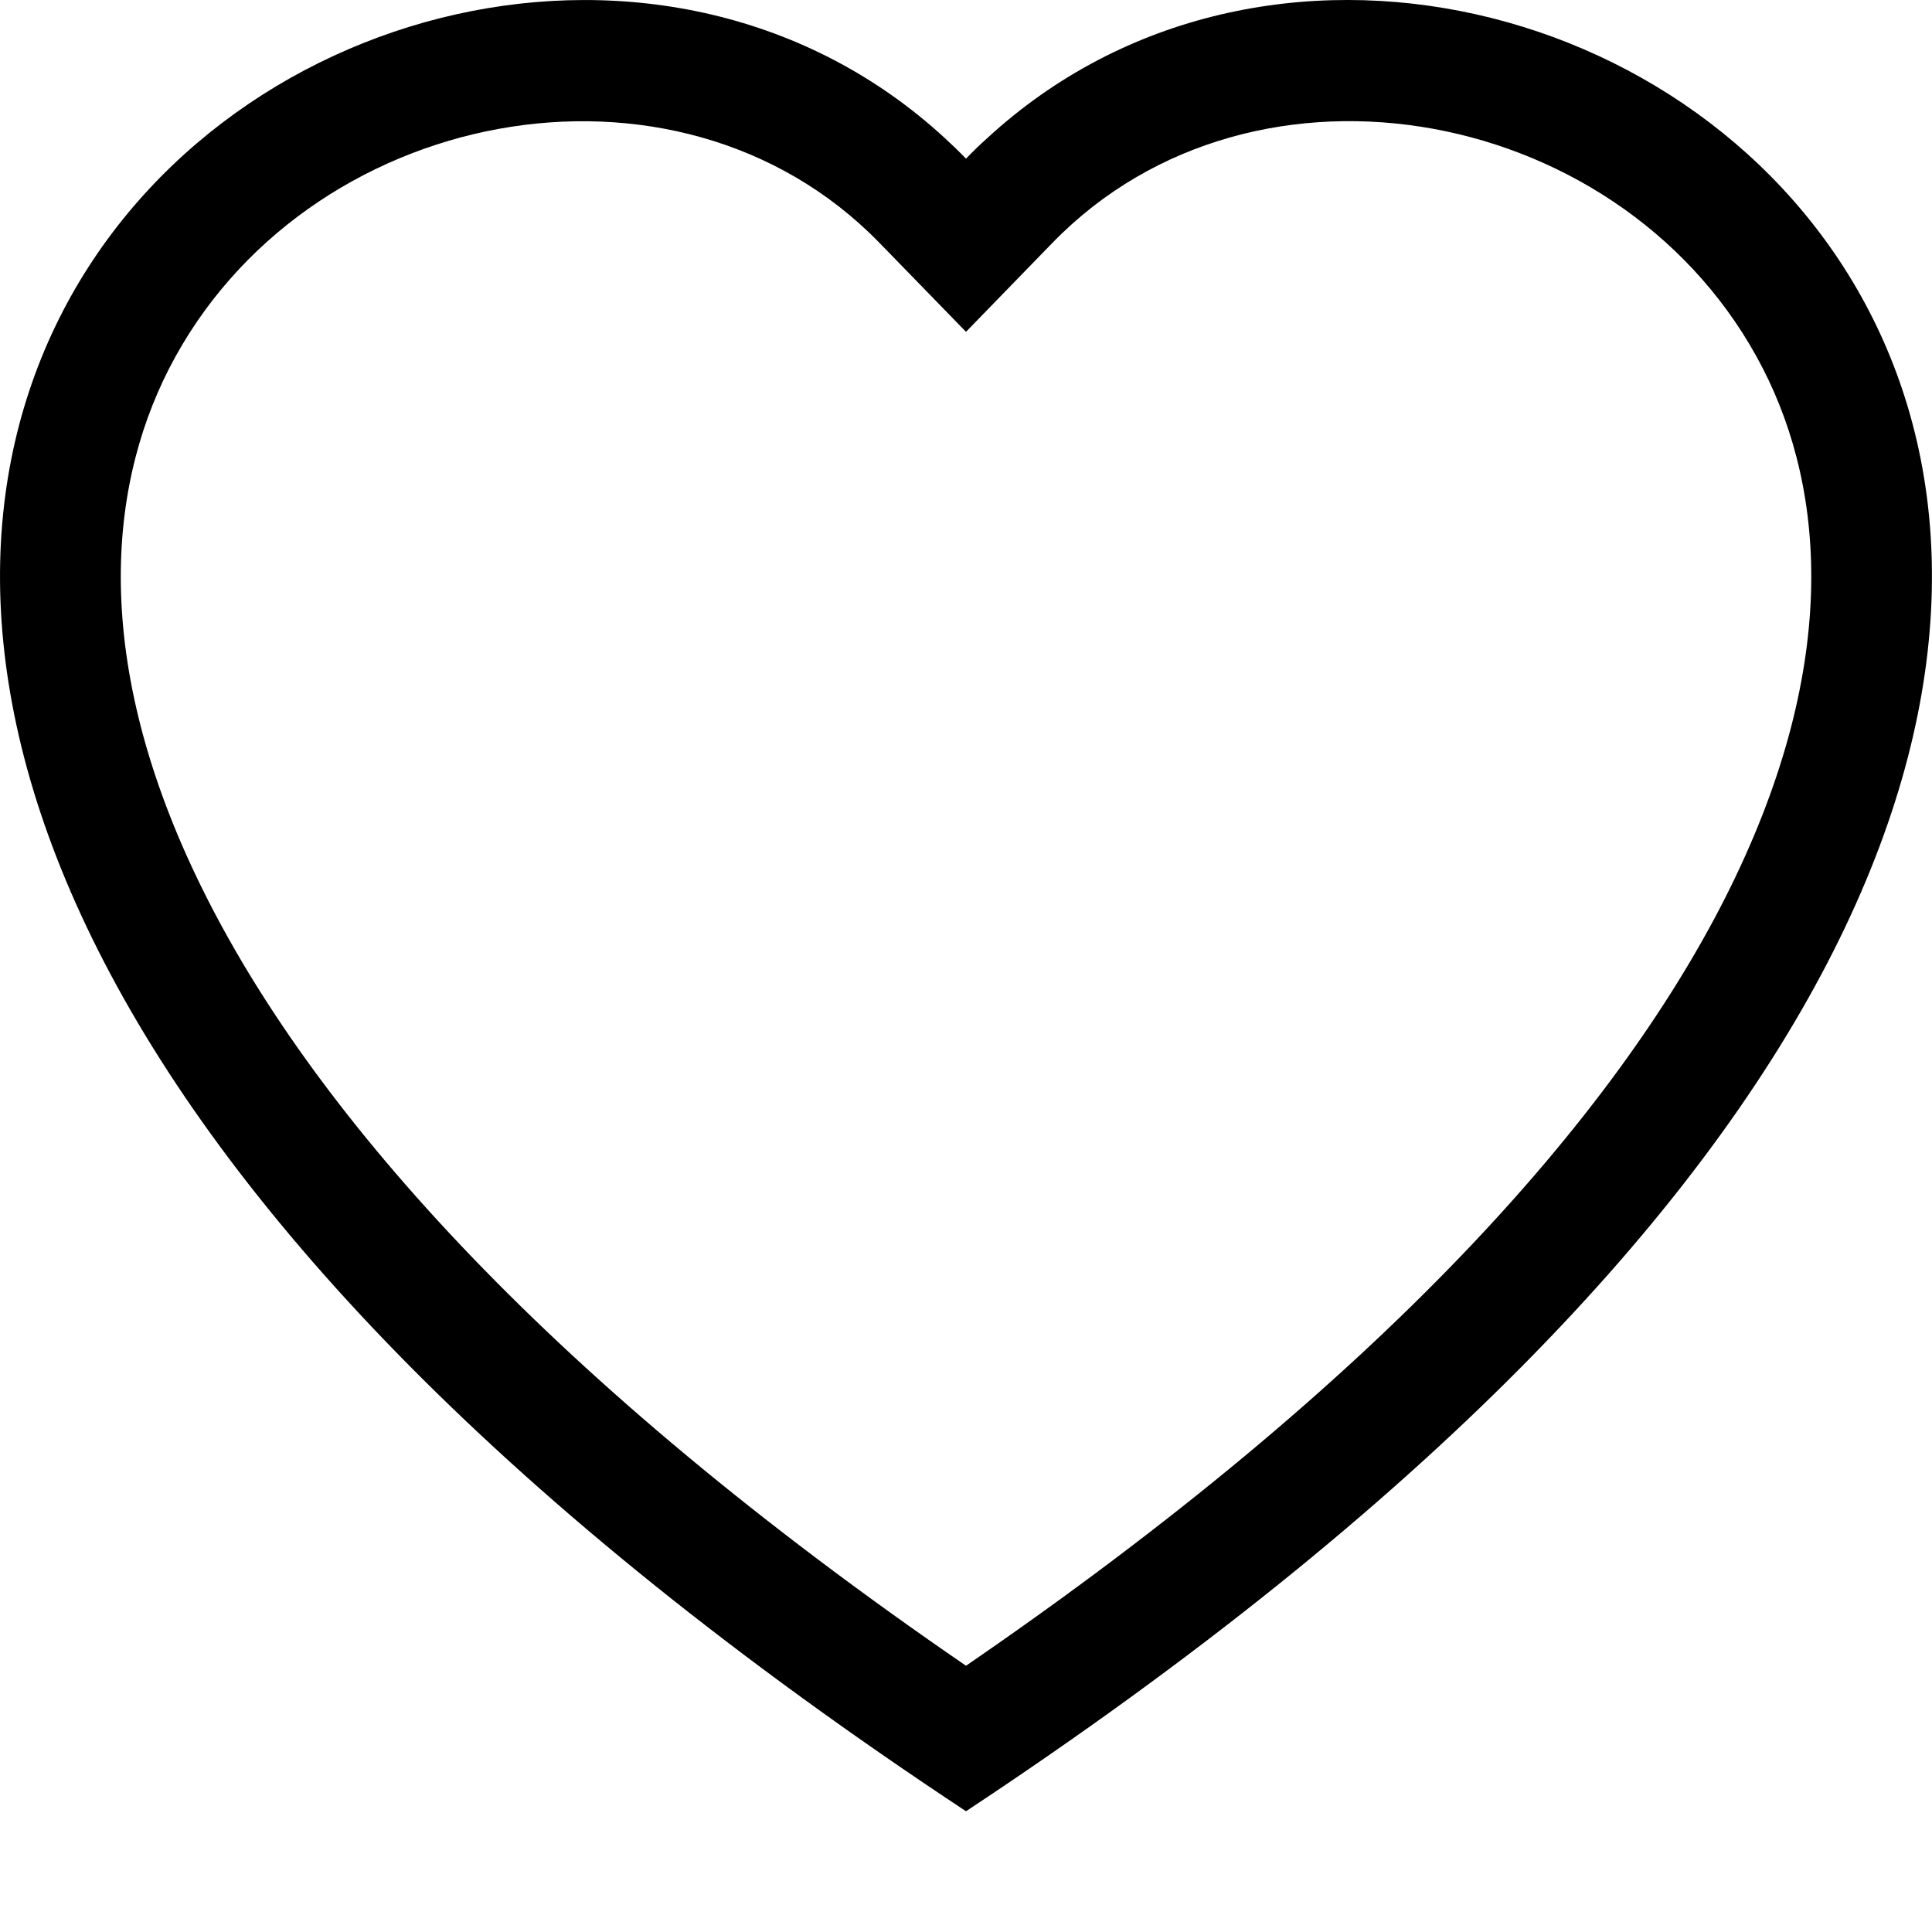
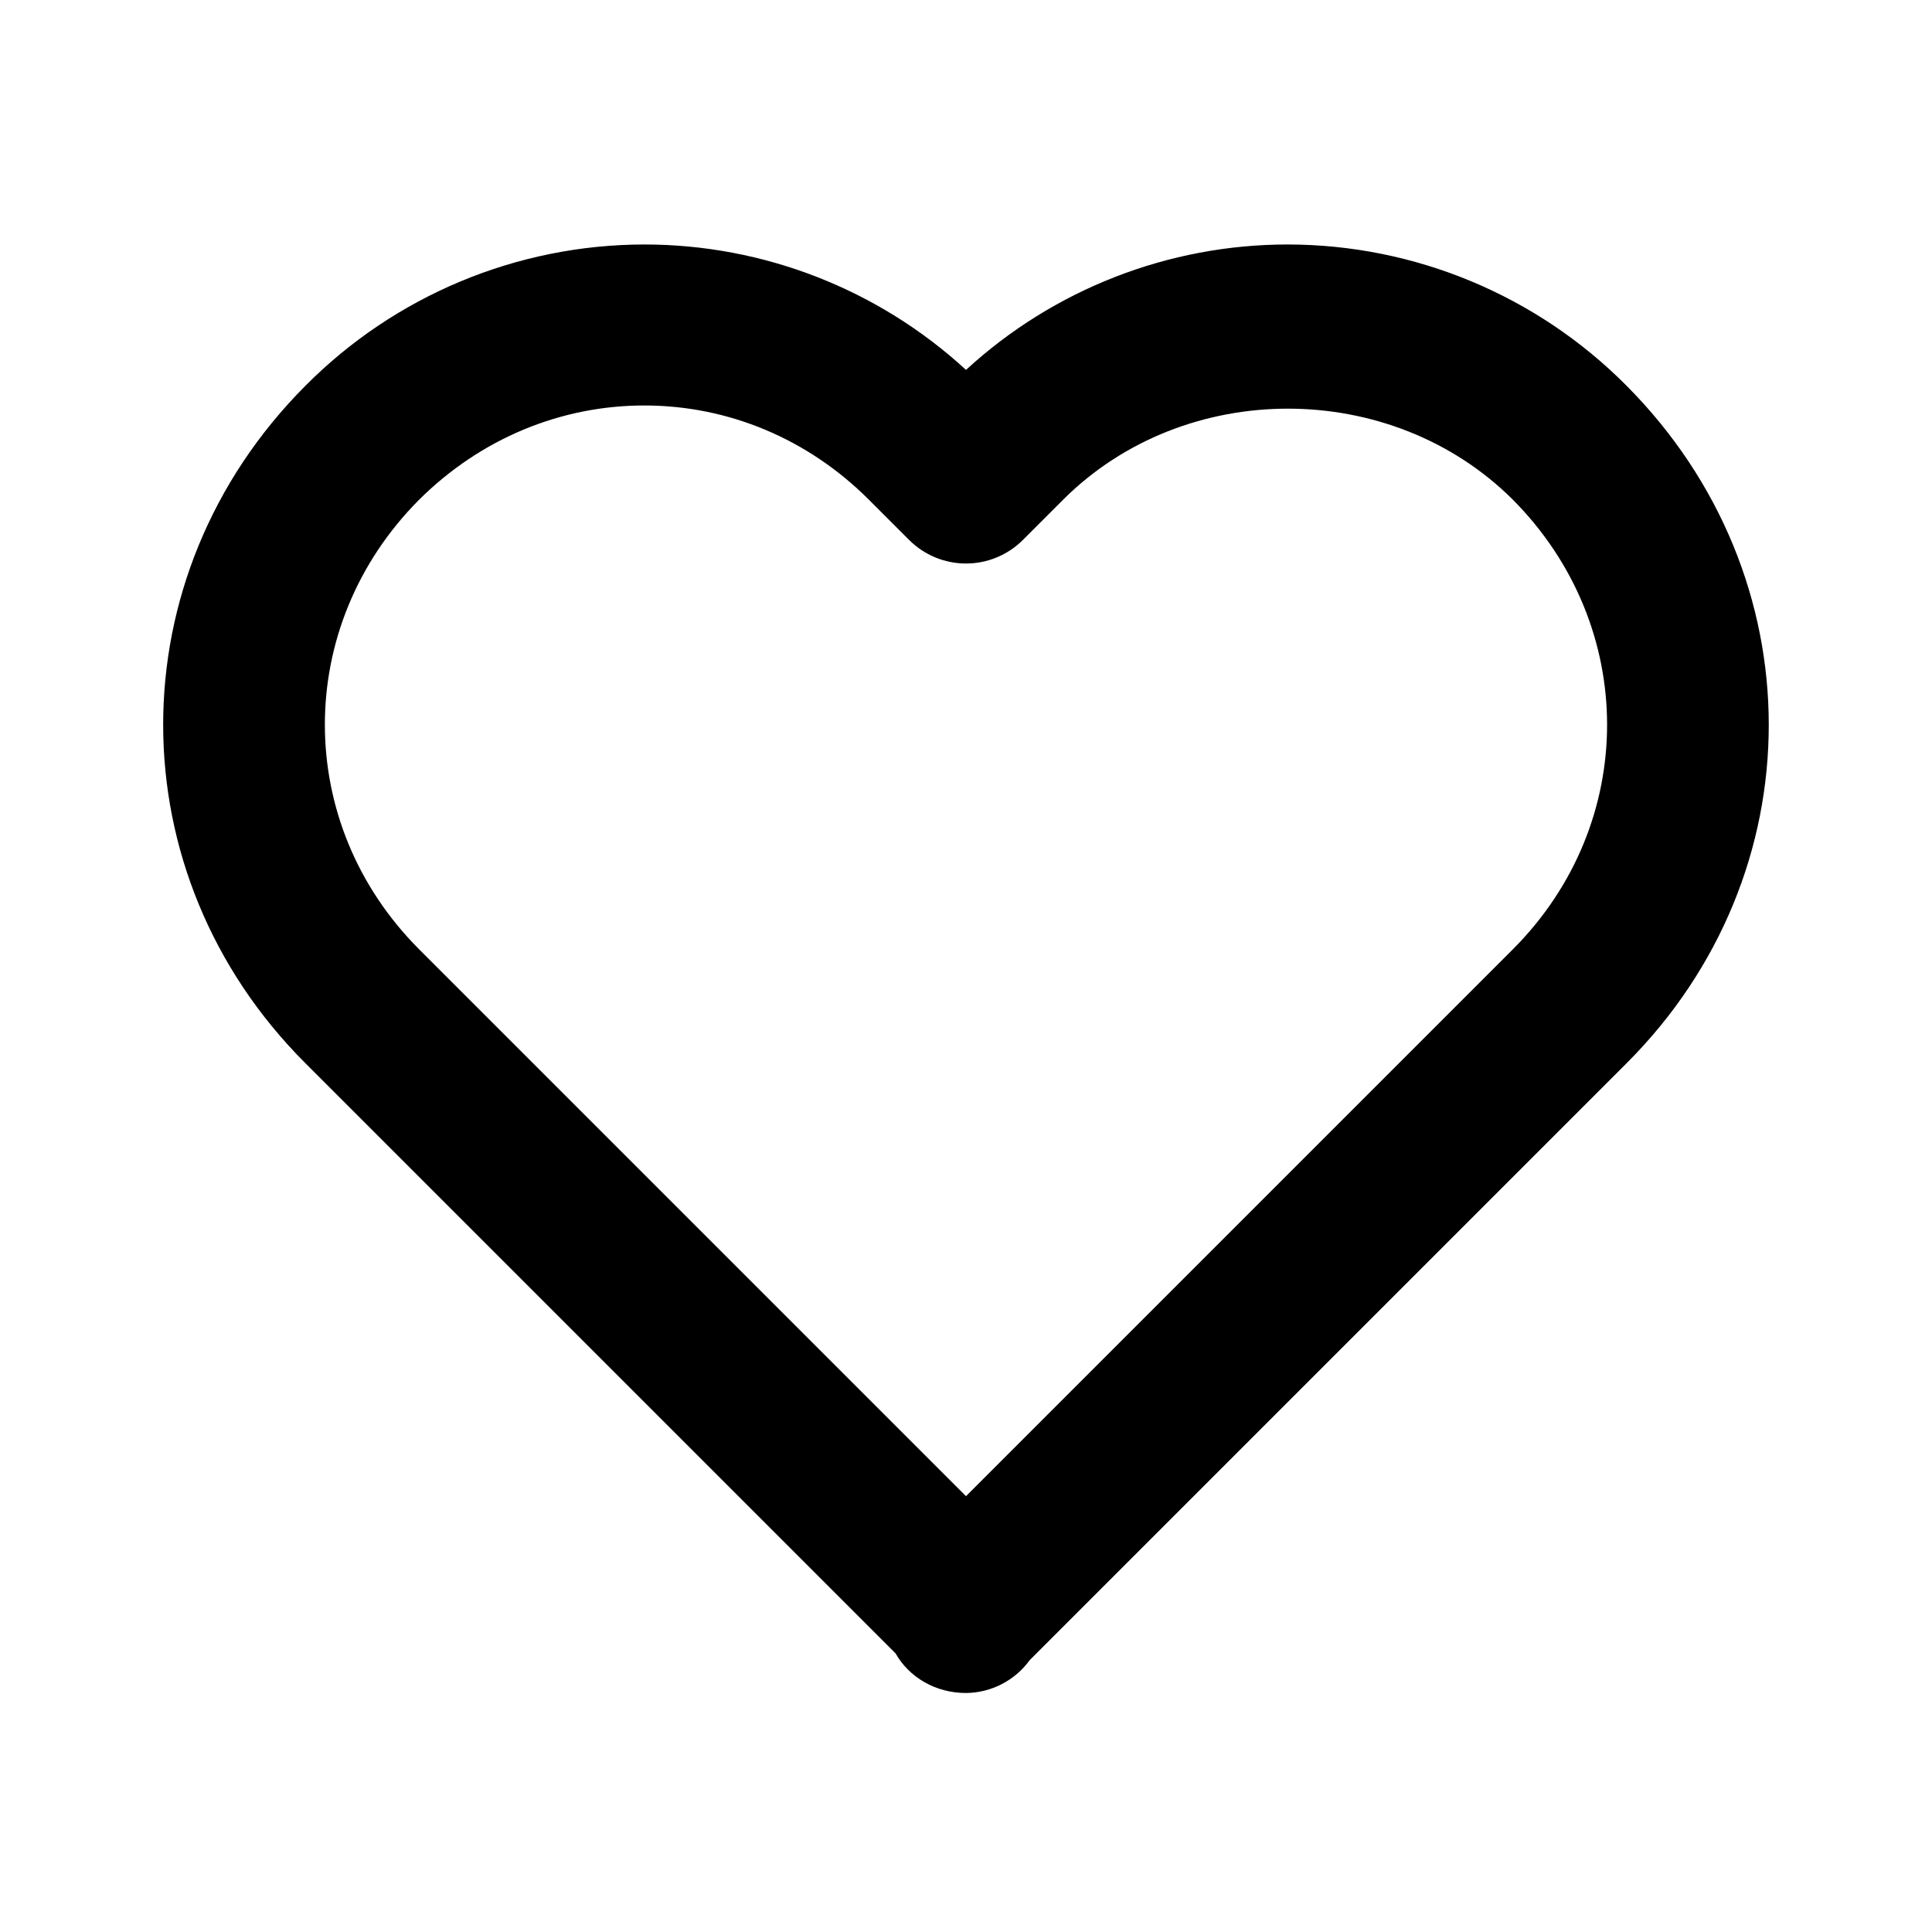
- <svg xmlns="http://www.w3.org/2000/svg" width="20" height="20" fill="currentColor" class="bi bi-heart" viewBox="0 0 16 16">
-   <path d="m8 2.748-.717-.737C5.6.281 2.514.878 1.4 3.053c-.523 1.023-.641 2.5.314 4.385.92 1.815 2.834 3.989 6.286 6.357 3.452-2.368 5.365-4.542 6.286-6.357.955-1.886.838-3.362.314-4.385C13.486.878 10.4.28 8.717 2.01L8 2.748zM8 15C-7.333 4.868 3.279-3.04 7.824 1.143c.06.055.119.112.176.171a3.12 3.12 0 0 1 .176-.17C12.72-3.042 23.333 4.867 8 15z" />
+ <svg xmlns="http://www.w3.org/2000/svg" width="24" height="24" viewBox="0 0 24 24" style="fill: rgba(0, 0, 0, 1);transform: ;msFilter:;">
+   <path d="M12 4.595a5.904 5.904 0 0 0-3.996-1.558 5.942 5.942 0 0 0-4.213 1.758c-2.353 2.363-2.352 6.059.002 8.412l7.332 7.332c.17.299.498.492.875.492a.99.99 0 0 0 .792-.409l7.415-7.415c2.354-2.354 2.354-6.049-.002-8.416a5.938 5.938 0 0 0-4.209-1.754A5.906 5.906 0 0 0 12 4.595zm6.791 1.61c1.563 1.571 1.564 4.025.002 5.588L12 18.586l-6.793-6.793c-1.562-1.563-1.561-4.017-.002-5.584.76-.756 1.754-1.172 2.799-1.172s2.035.416 2.789 1.17l.5.5a.999.999 0 0 0 1.414 0l.5-.5c1.512-1.509 4.074-1.505 5.584-.002z" />
</svg>
